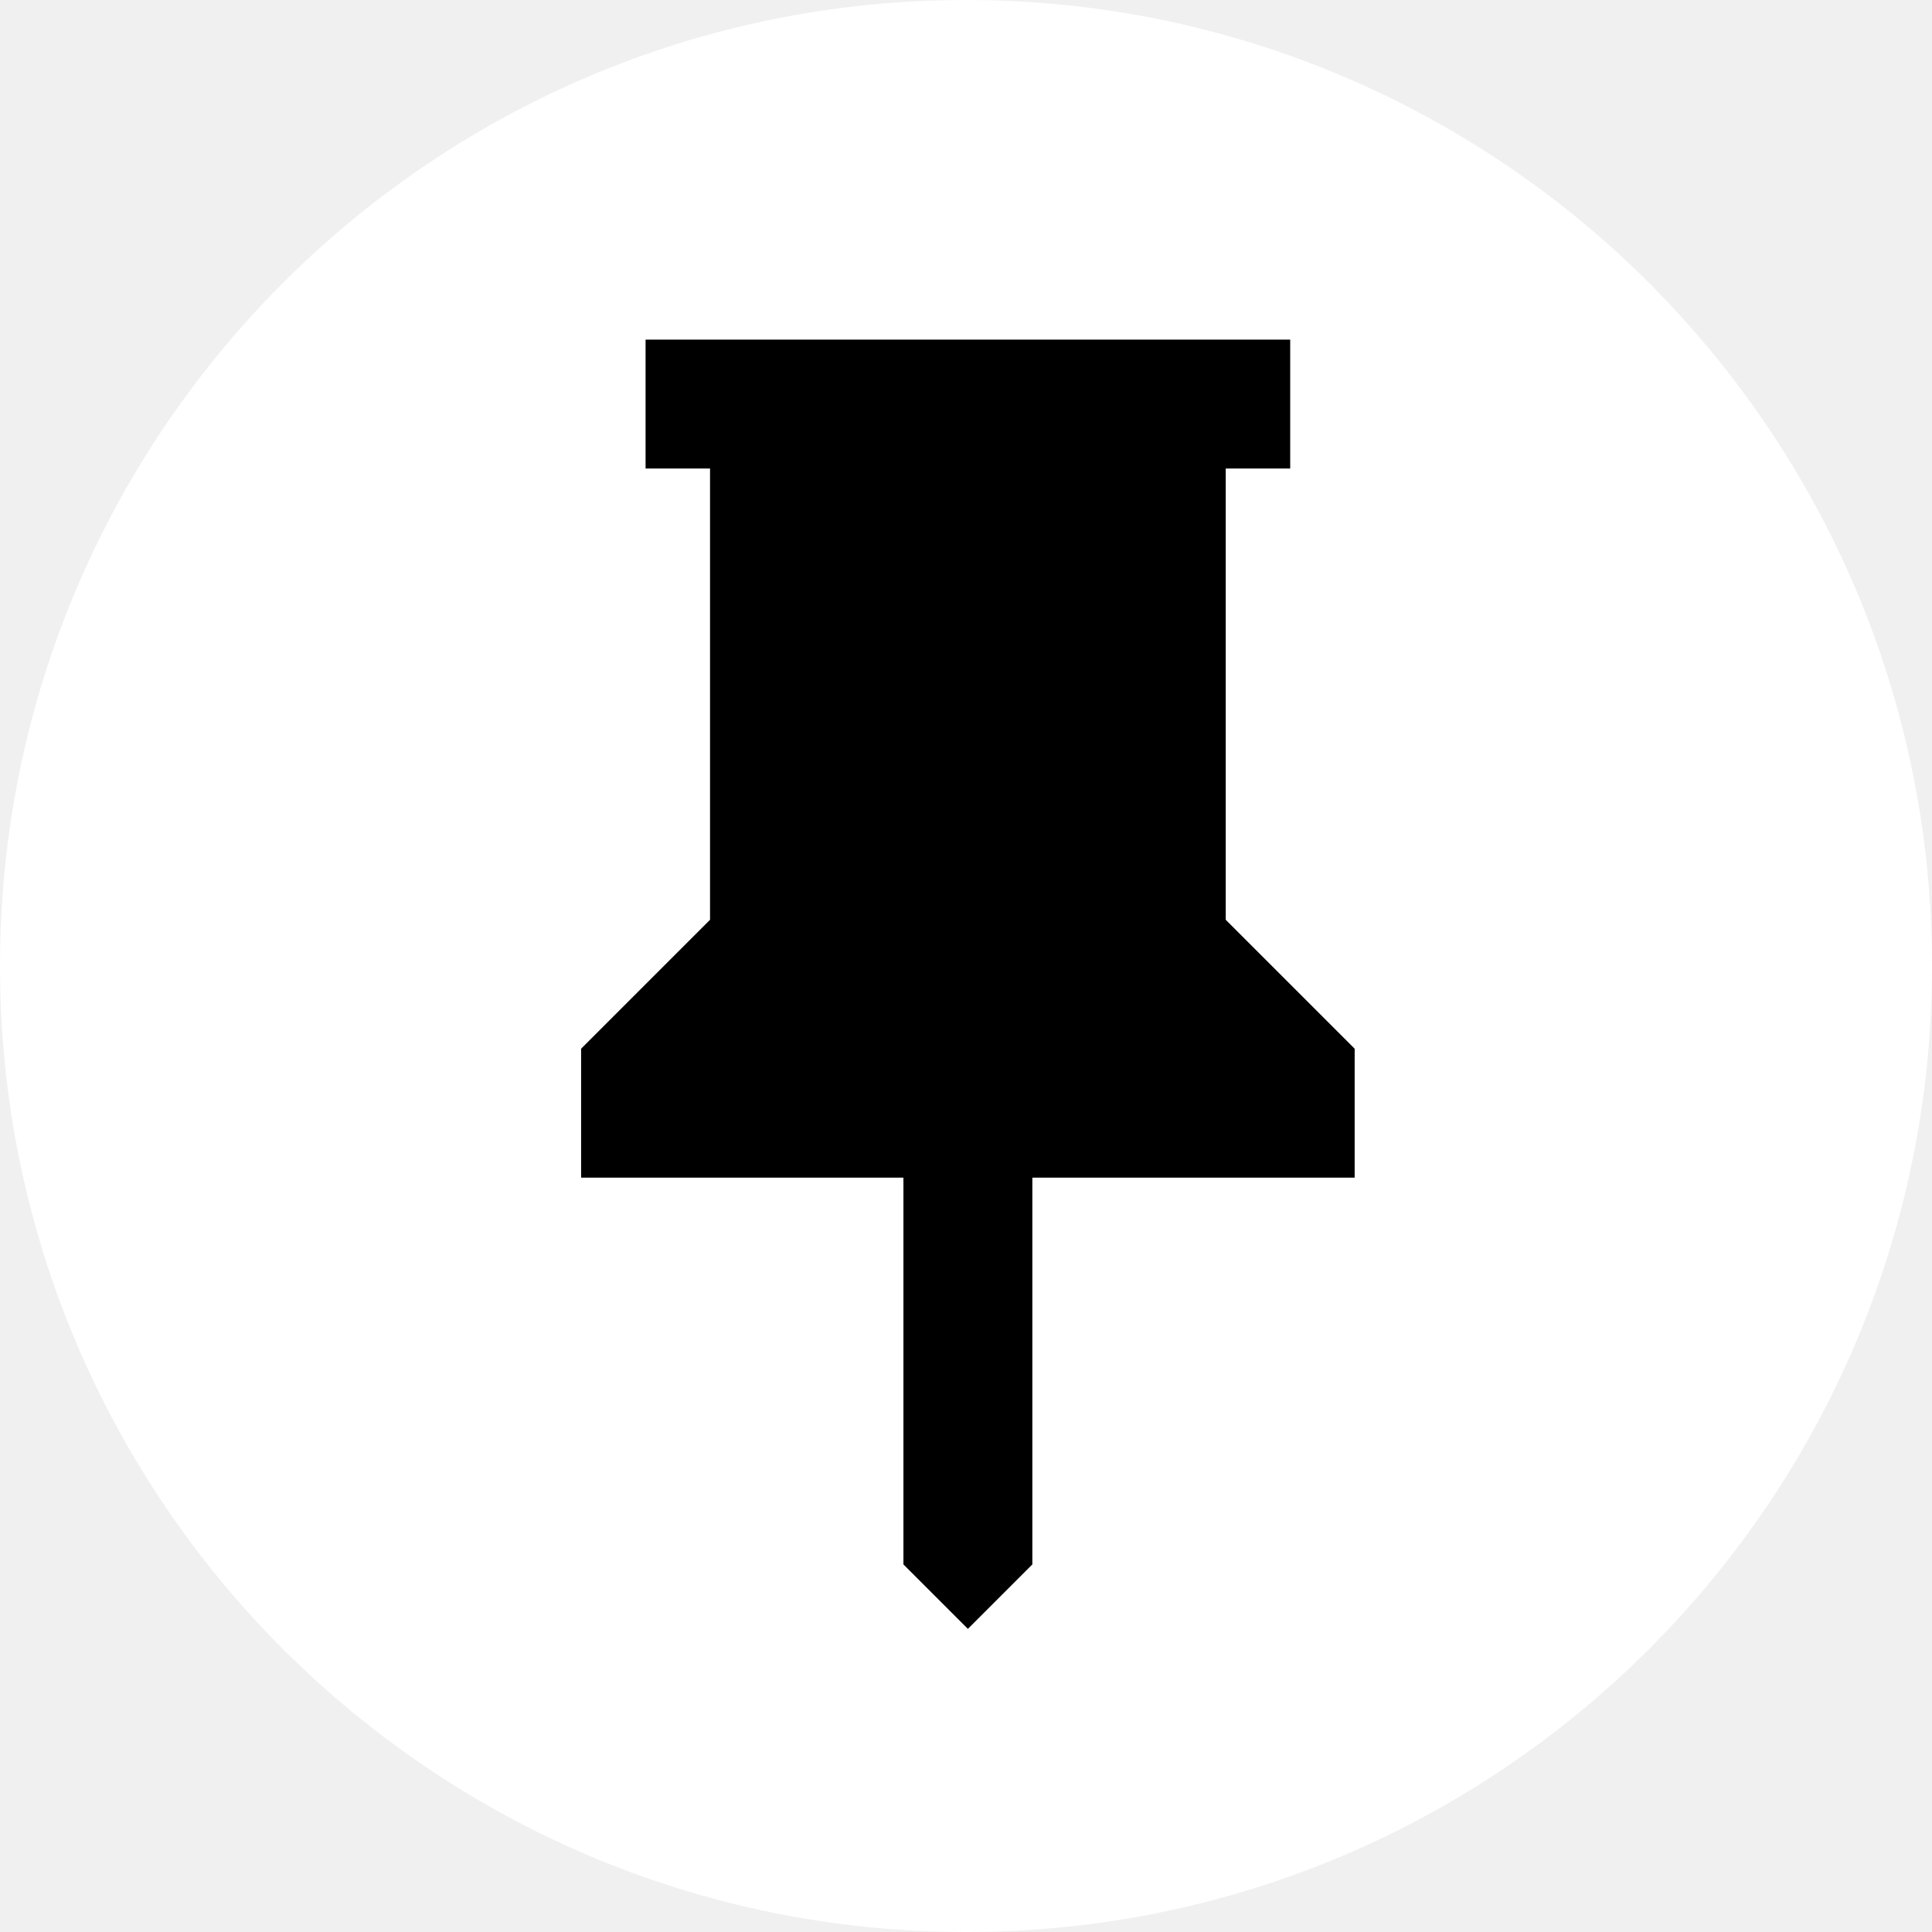
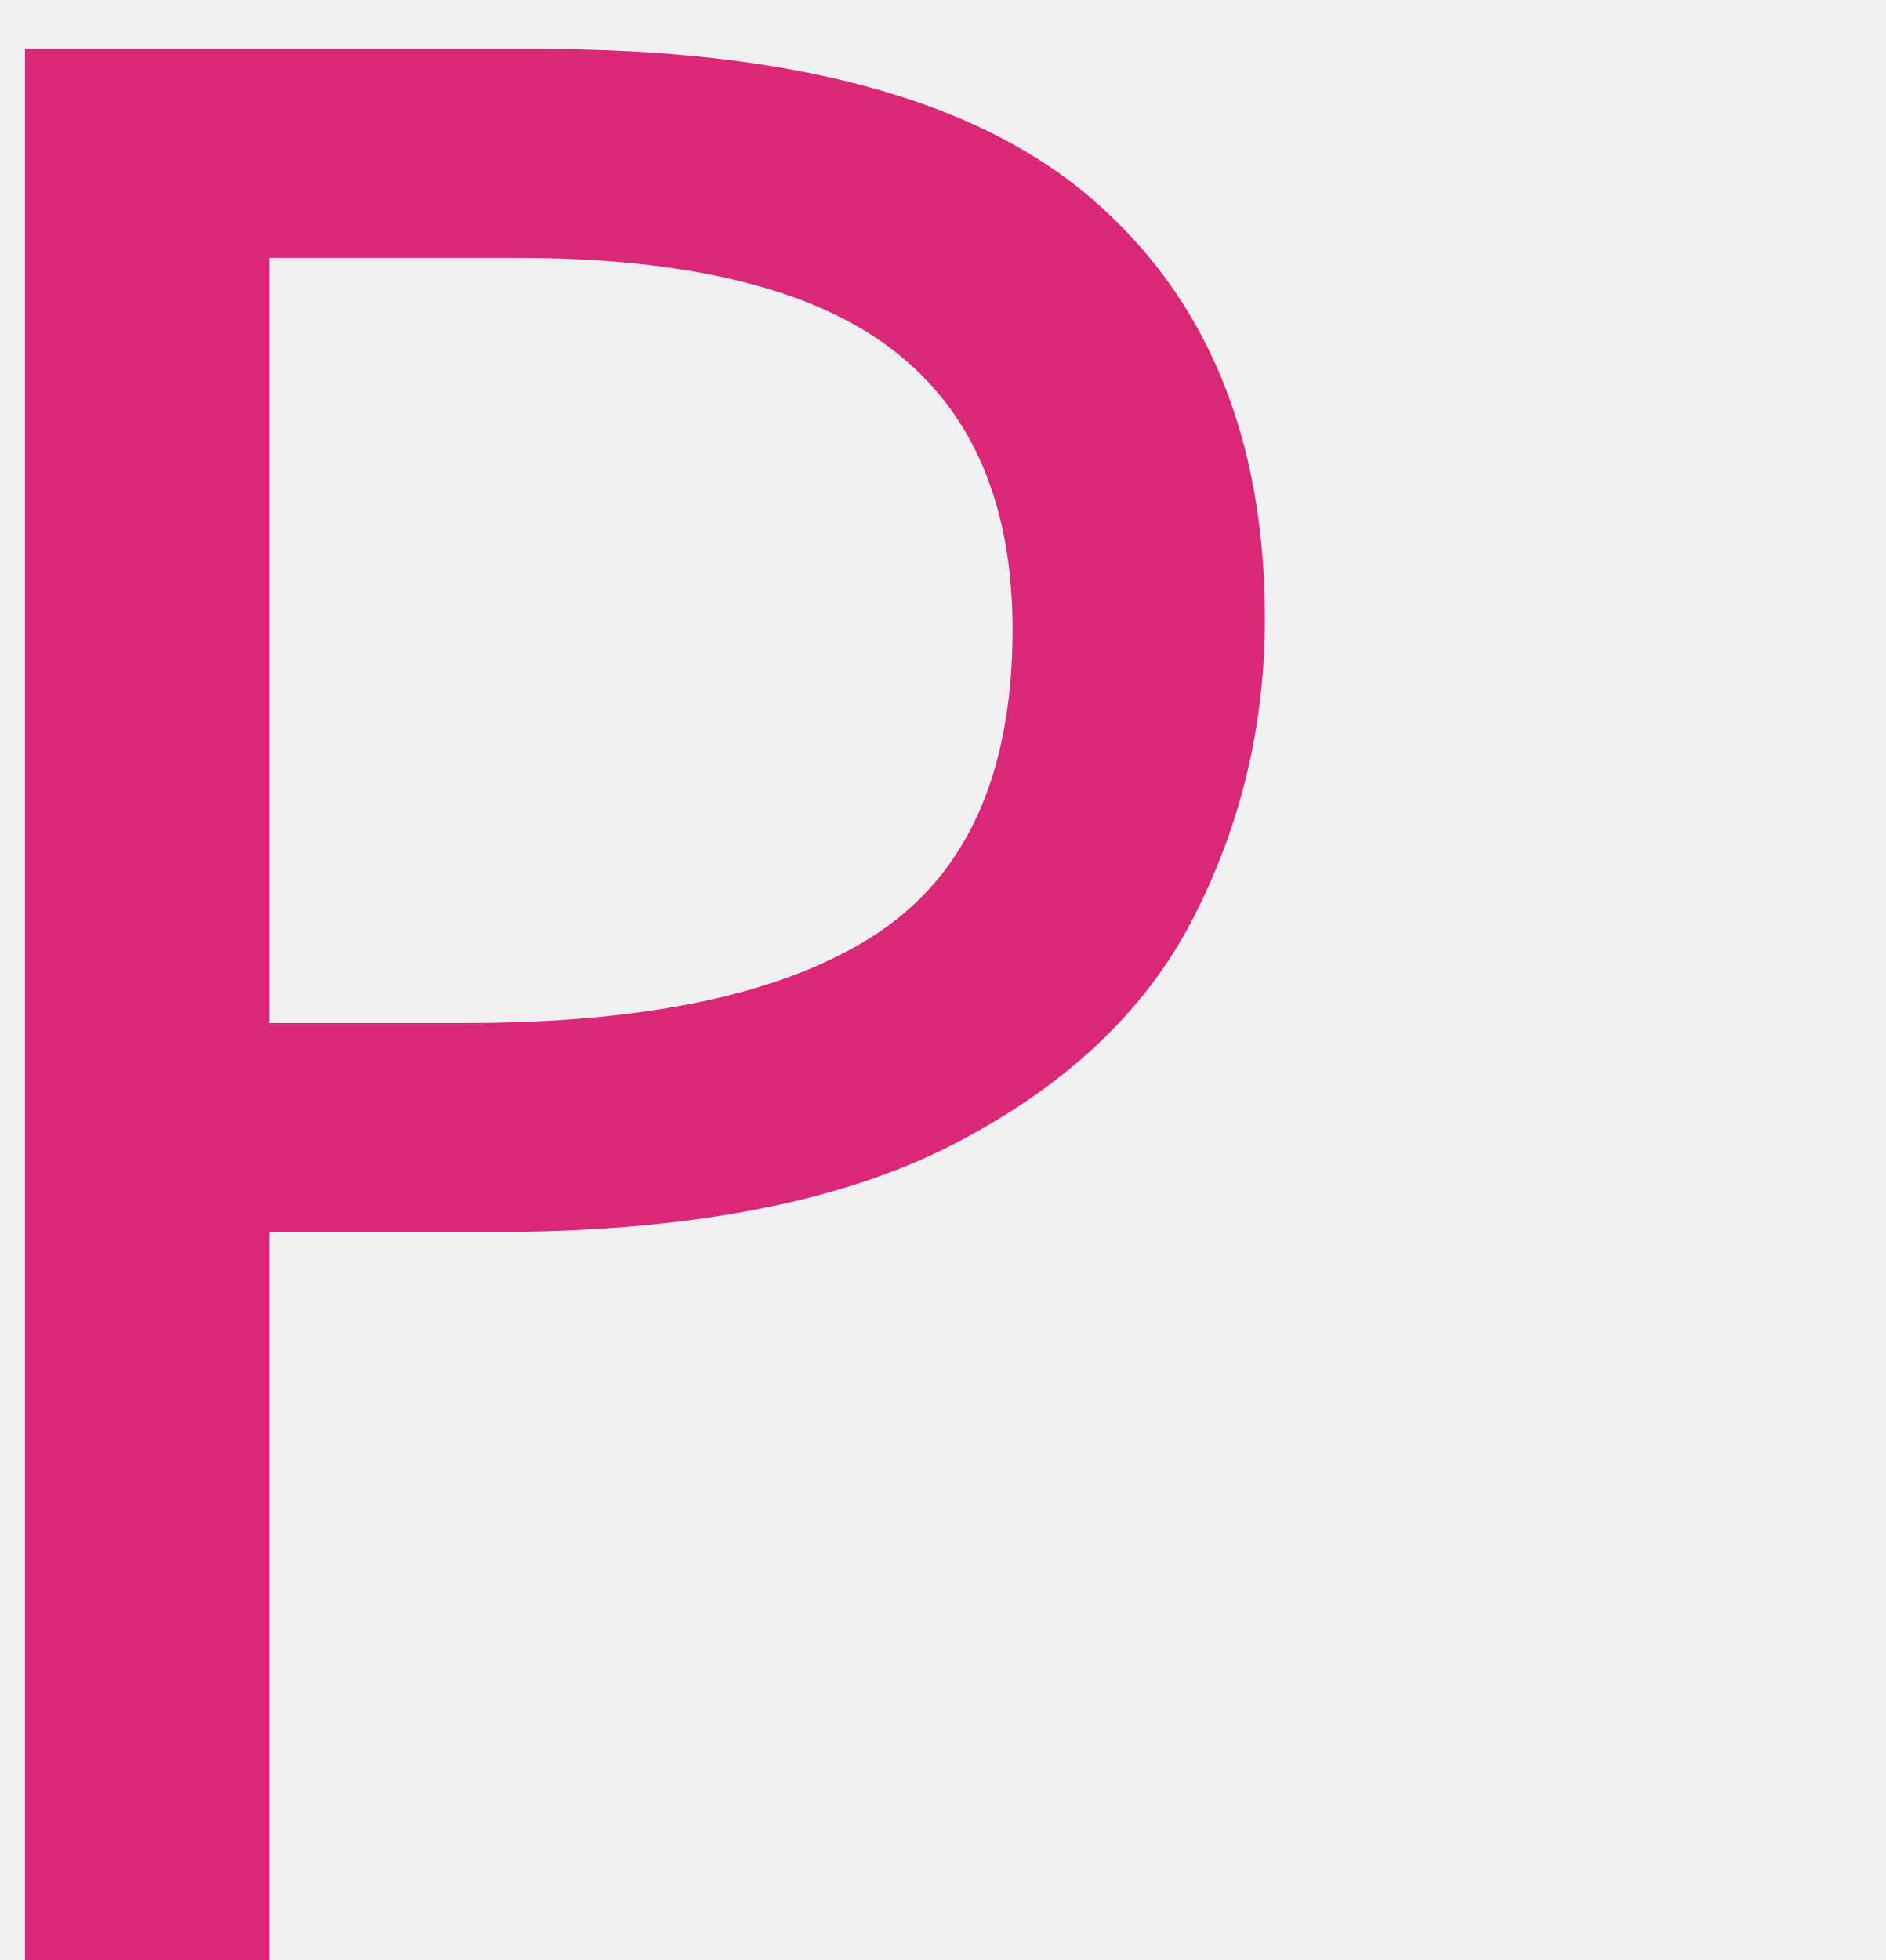
- <svg xmlns="http://www.w3.org/2000/svg" width="512px" height="512px" viewBox="0 0 512 512" version="1.1" aria-hidden="true" role="img" focusable="false" preserveAspectRatio="xMidYMid meet">
-   <rect fill="#FFFFFF" x="0" y="0" width="512" height="512" rx="256" />
-   <polygon fill="#000000" fill-rule="nonzero" points="324.833 243.75 359 277.917 359 312.083 273.583 312.083 273.583 414.583 256.5 431.667 239.417 414.583 239.417 312.083 154 312.083 154 277.917 188.167 243.75 188.167 124.167 171.083 124.167 171.083 90 341.917 90 341.917 124.167 324.833 124.167" />
+ <svg xmlns="http://www.w3.org/2000/svg" width="358px" height="372px" viewBox="0 0 358 372" version="1.1" aria-hidden="true" role="img" focusable="false" preserveAspectRatio="xMidYMid meet">
+   <text stroke="none" fill="#DB2777" fill-rule="evenodd" font-family="Slackey-Regular, Slackey" font-size="515" font-weight="normal" letter-spacing="-23.592">
+     <tspan x="-45.212" y="377">P</tspan>
+   </text>
</svg>
